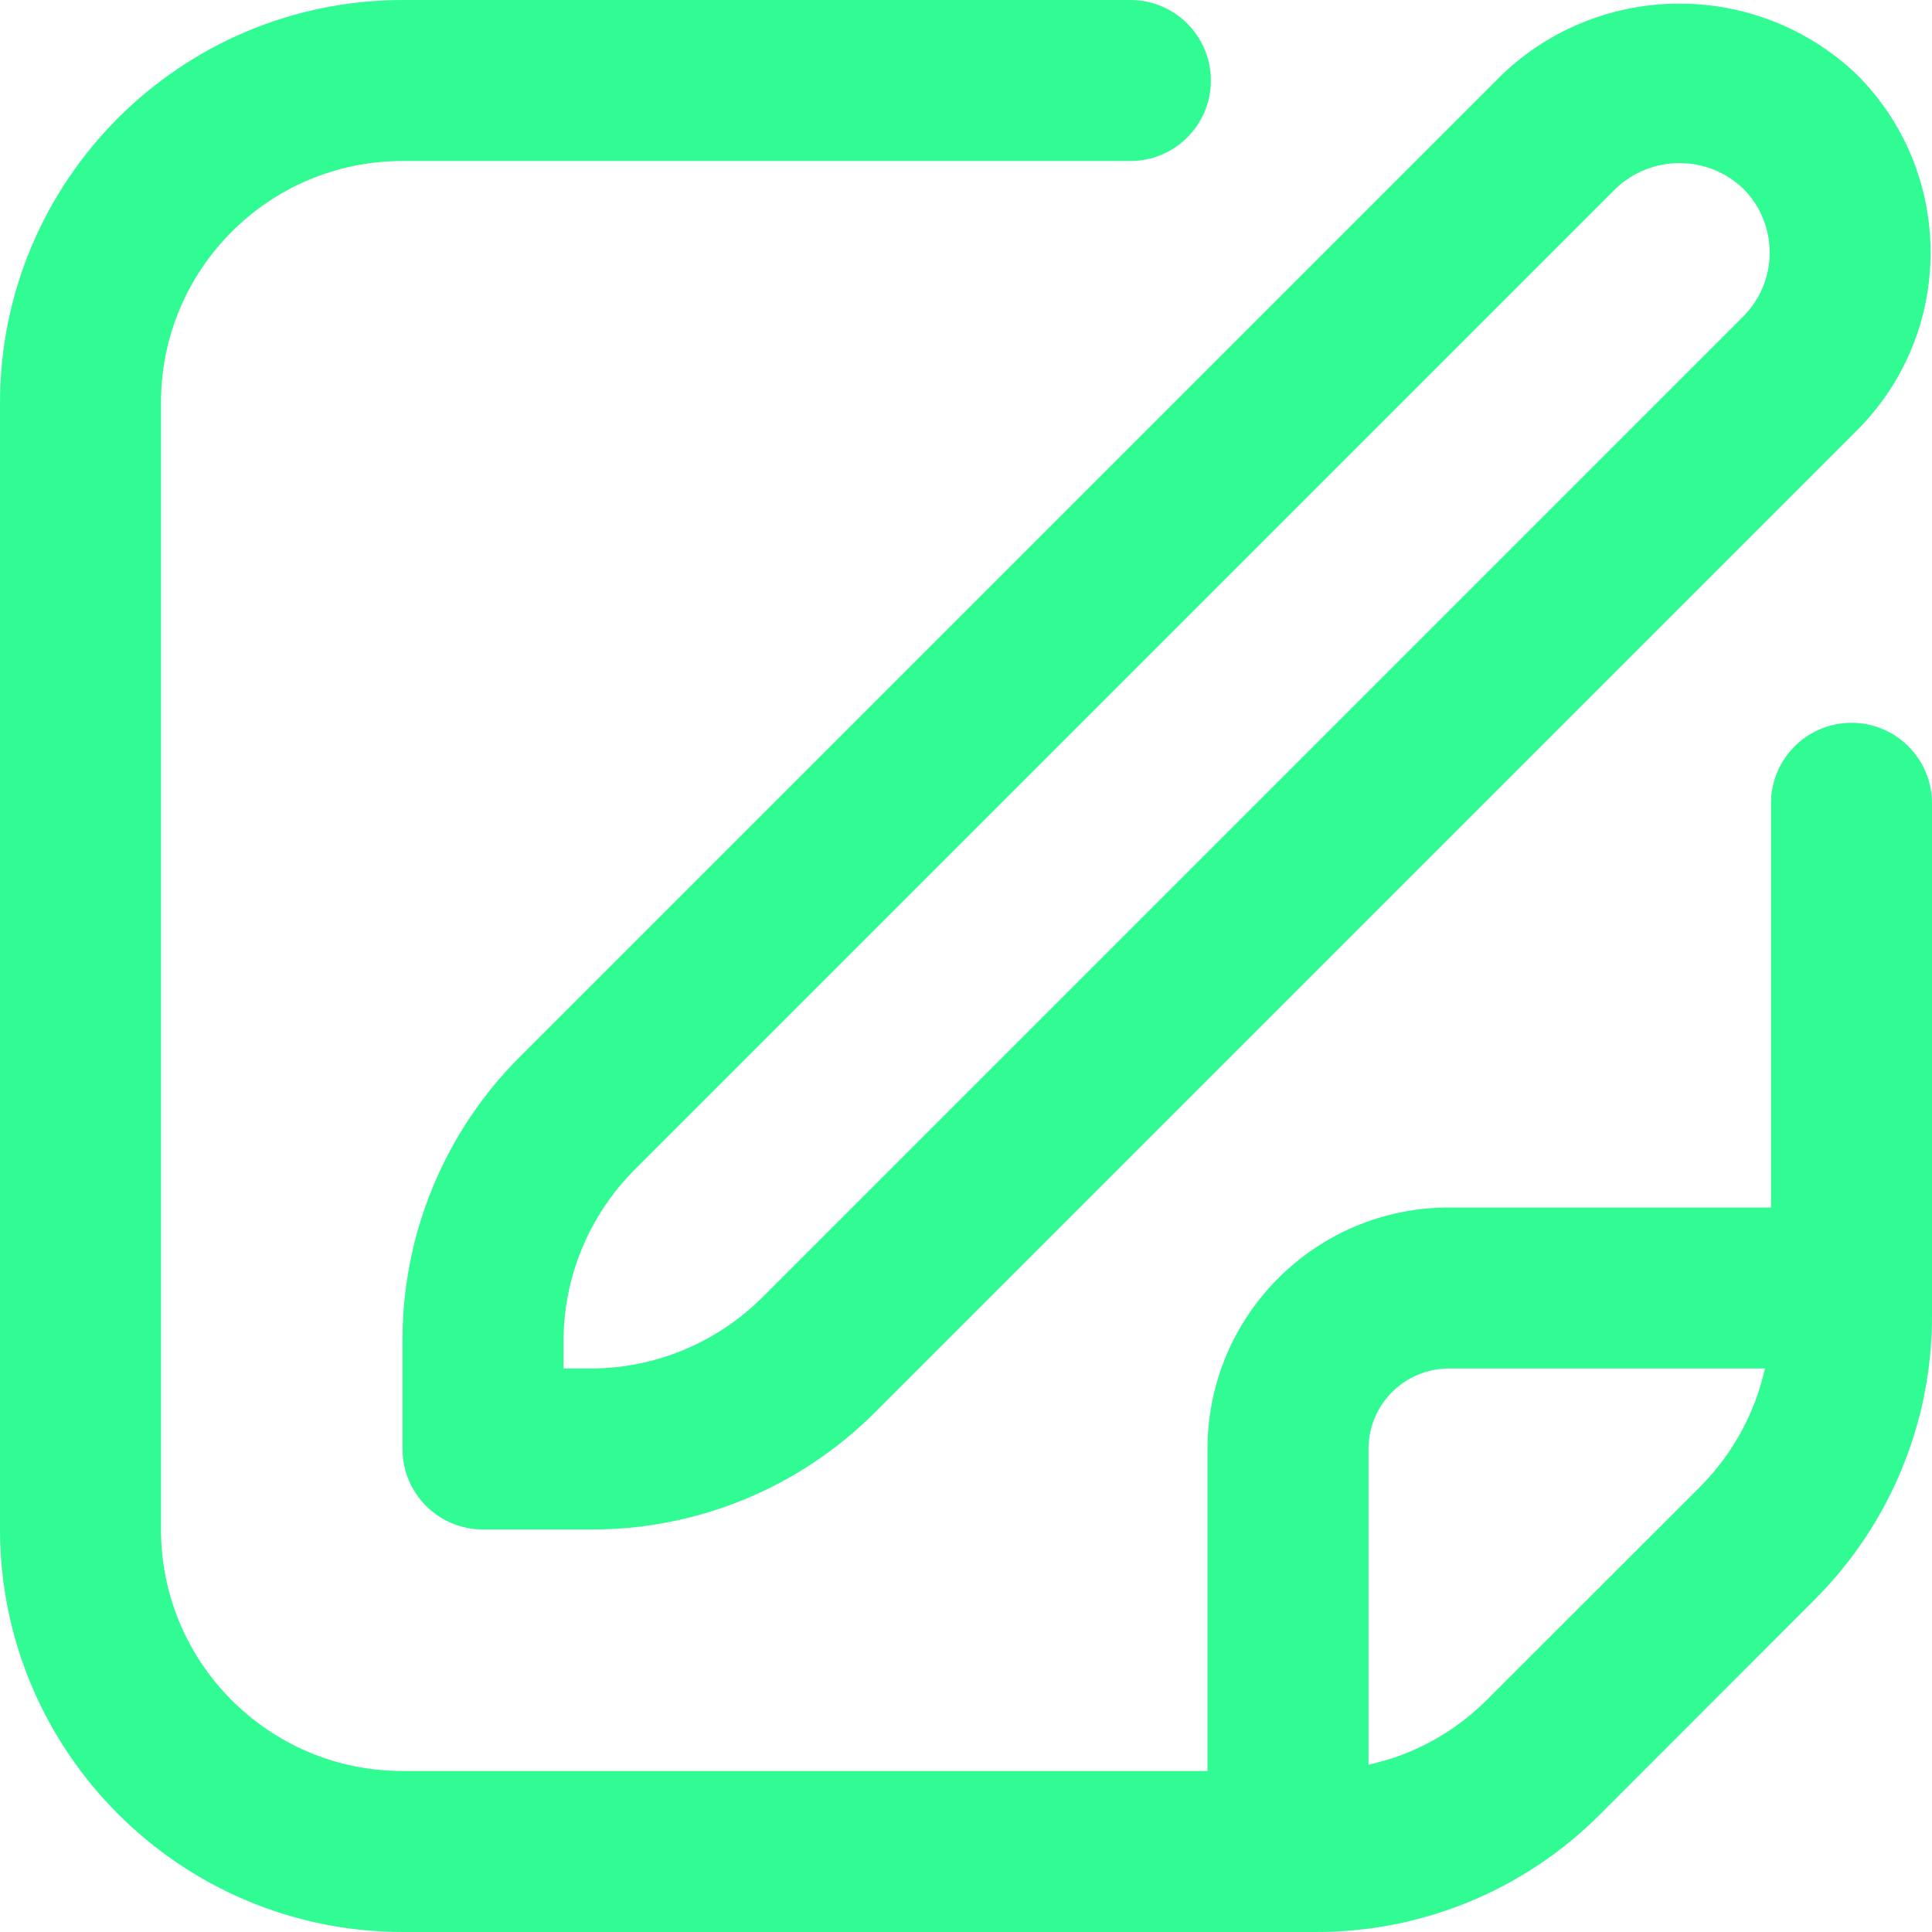
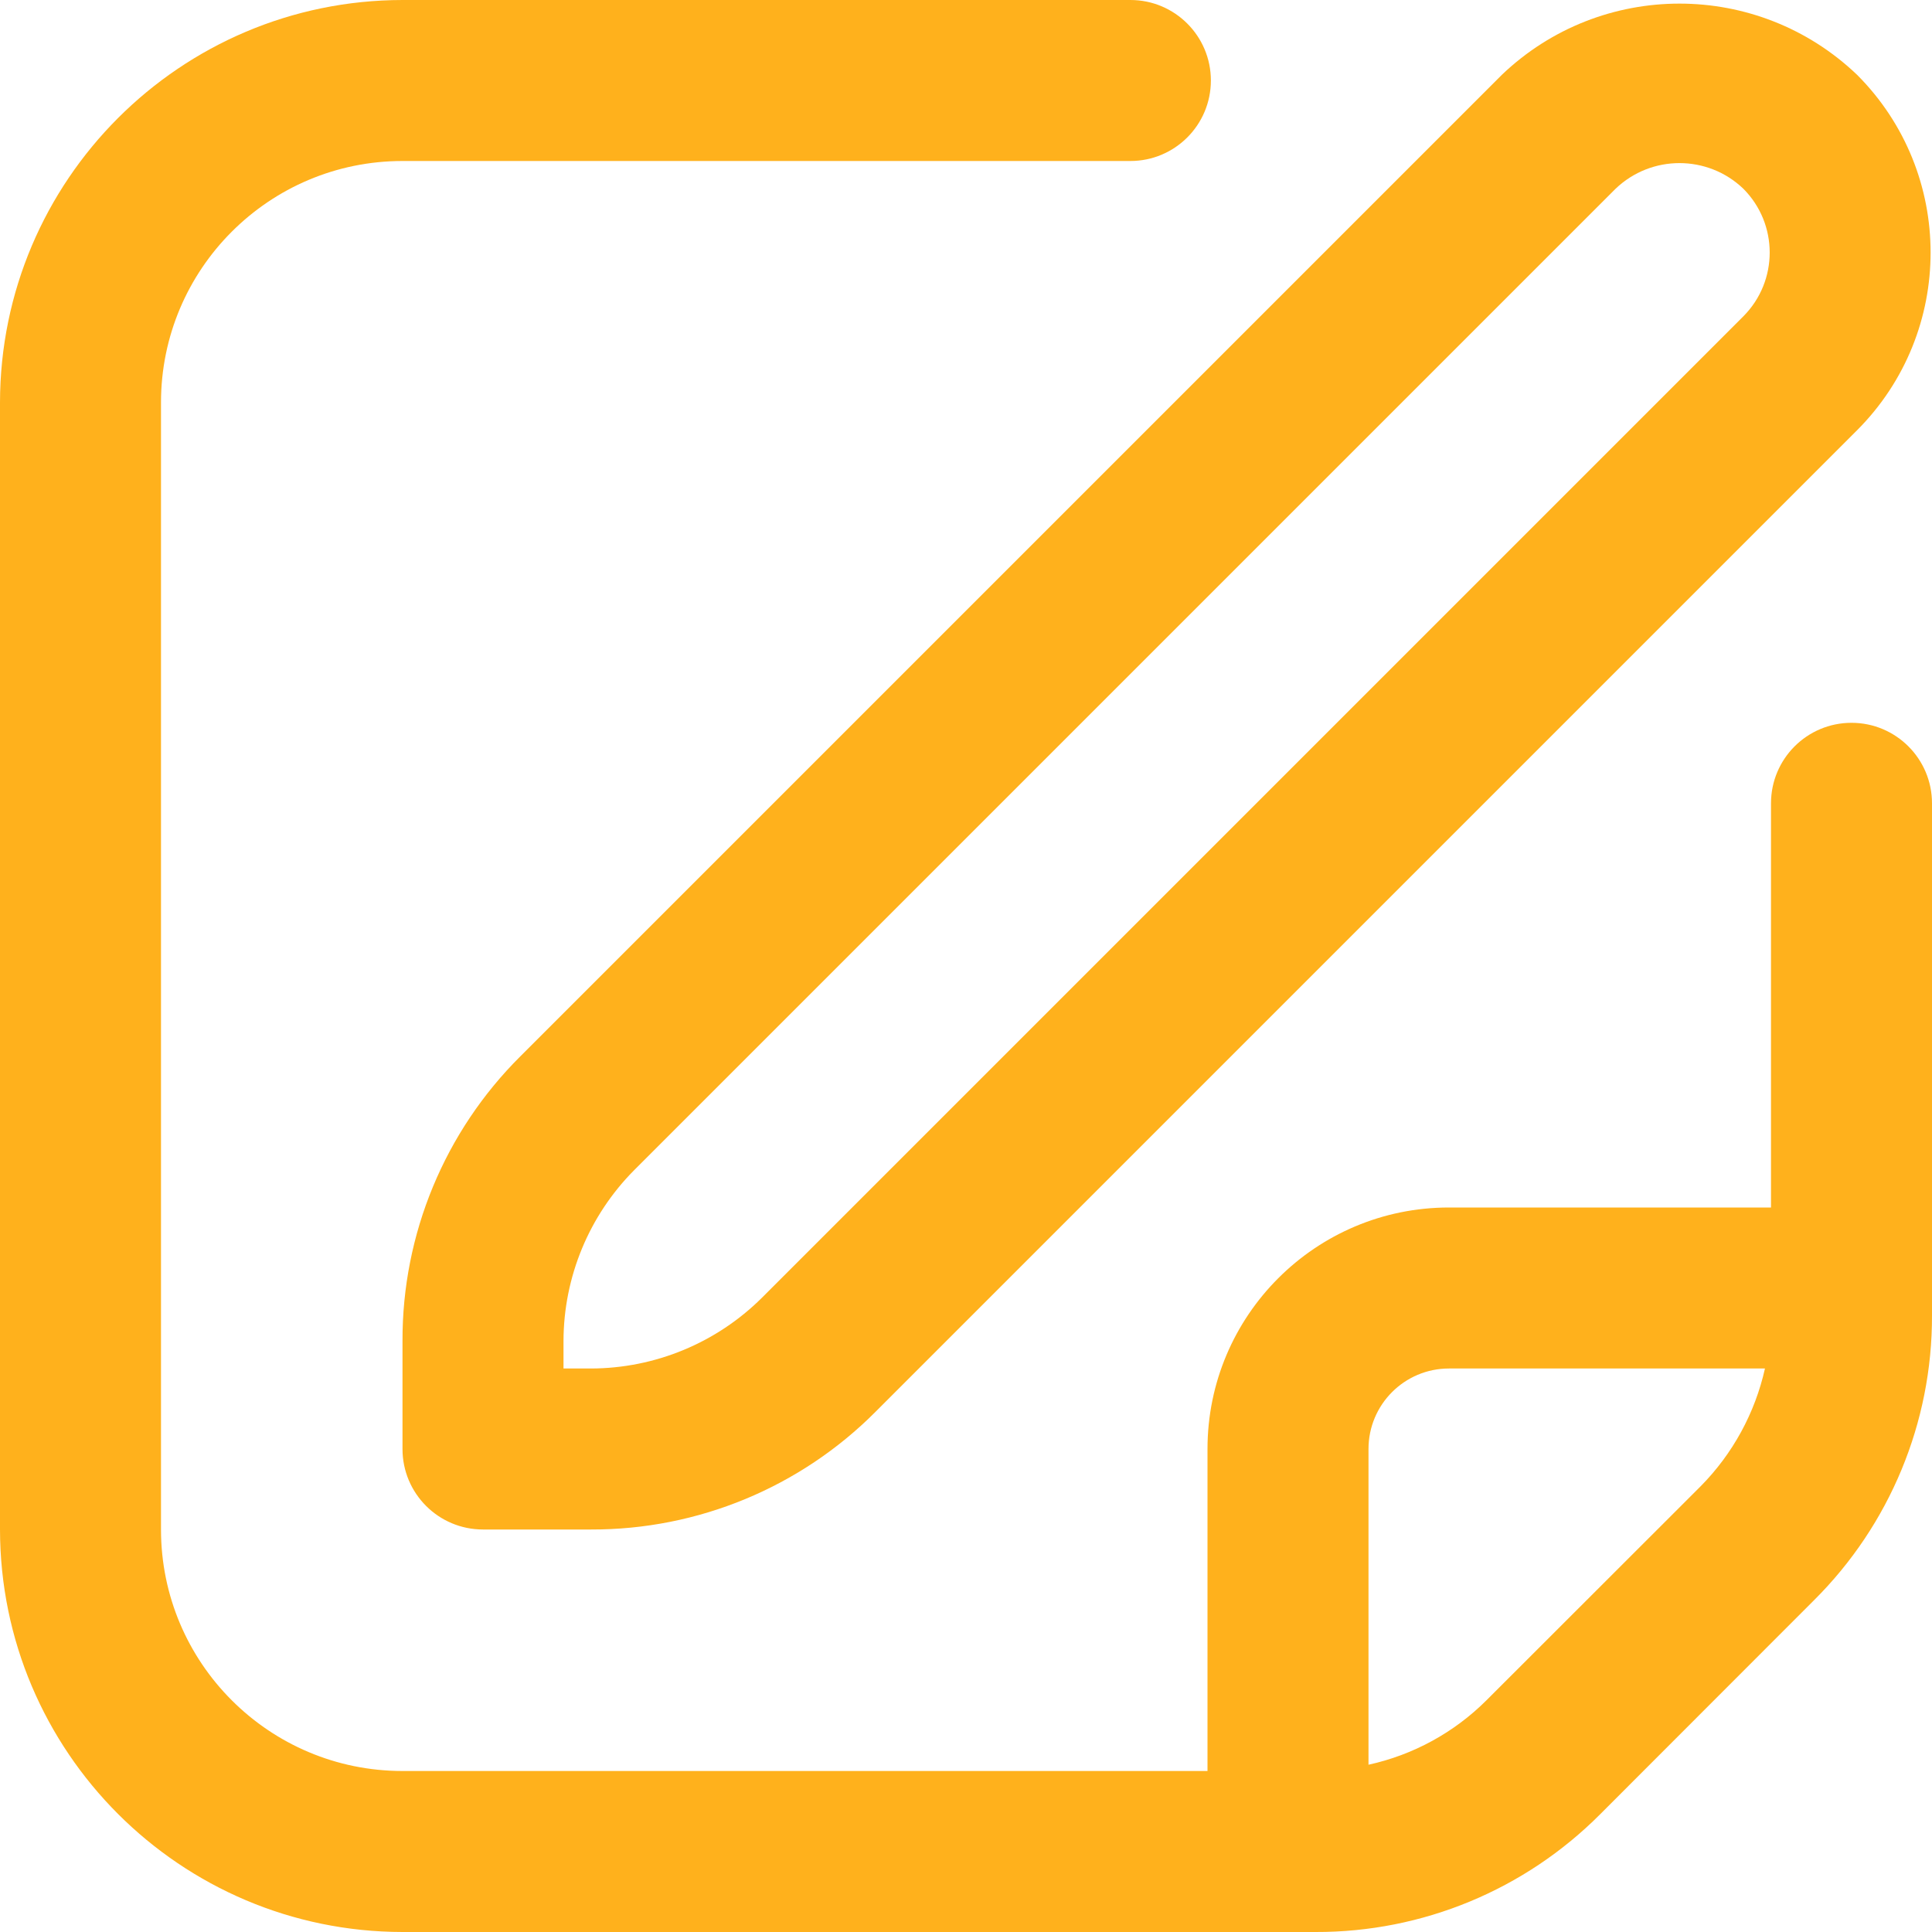
<svg xmlns="http://www.w3.org/2000/svg" id="Outline" viewBox="0 0 24 24" width="512" height="512">
-   <path d="M18.656.93,6.464,13.122A4.966,4.966,0,0,0,5,16.657V18a1,1,0,0,0,1,1H7.343a4.966,4.966,0,0,0,3.535-1.464L23.07,5.344a3.125,3.125,0,0,0,0-4.414A3.194,3.194,0,0,0,18.656.93Zm3,3L9.464,16.122A3.02,3.02,0,0,1,7.343,17H7v-.343a3.02,3.02,0,0,1,.878-2.121L20.07,2.344a1.148,1.148,0,0,1,1.586,0A1.123,1.123,0,0,1,21.656,3.93Z" fill="#30FC93" />
-   <path d="M23,8.979a1,1,0,0,0-1,1V15H18a3,3,0,0,0-3,3v4H5a3,3,0,0,1-3-3V5A3,3,0,0,1,5,2h9.042a1,1,0,0,0,0-2H5A5.006,5.006,0,0,0,0,5V19a5.006,5.006,0,0,0,5,5H16.343a4.968,4.968,0,0,0,3.536-1.464l2.656-2.658A4.968,4.968,0,0,0,24,16.343V9.979A1,1,0,0,0,23,8.979ZM18.465,21.122a2.975,2.975,0,0,1-1.465.8V18a1,1,0,0,1,1-1h3.925a3.016,3.016,0,0,1-.8,1.464Z" fill="#30FC93" />
+   <path d="M18.656.93,6.464,13.122A4.966,4.966,0,0,0,5,16.657V18a1,1,0,0,0,1,1H7.343a4.966,4.966,0,0,0,3.535-1.464L23.07,5.344a3.125,3.125,0,0,0,0-4.414A3.194,3.194,0,0,0,18.656.93Zm3,3L9.464,16.122A3.02,3.02,0,0,1,7.343,17H7v-.343a3.02,3.02,0,0,1,.878-2.121L20.07,2.344a1.148,1.148,0,0,1,1.586,0A1.123,1.123,0,0,1,21.656,3.93Z" fill="#FFB11C" />
+   <path d="M23,8.979a1,1,0,0,0-1,1V15H18a3,3,0,0,0-3,3v4H5a3,3,0,0,1-3-3V5A3,3,0,0,1,5,2h9.042a1,1,0,0,0,0-2H5A5.006,5.006,0,0,0,0,5V19a5.006,5.006,0,0,0,5,5H16.343a4.968,4.968,0,0,0,3.536-1.464l2.656-2.658A4.968,4.968,0,0,0,24,16.343V9.979A1,1,0,0,0,23,8.979ZM18.465,21.122a2.975,2.975,0,0,1-1.465.8V18a1,1,0,0,1,1-1h3.925a3.016,3.016,0,0,1-.8,1.464Z" fill="#FFB11C" />
</svg>
